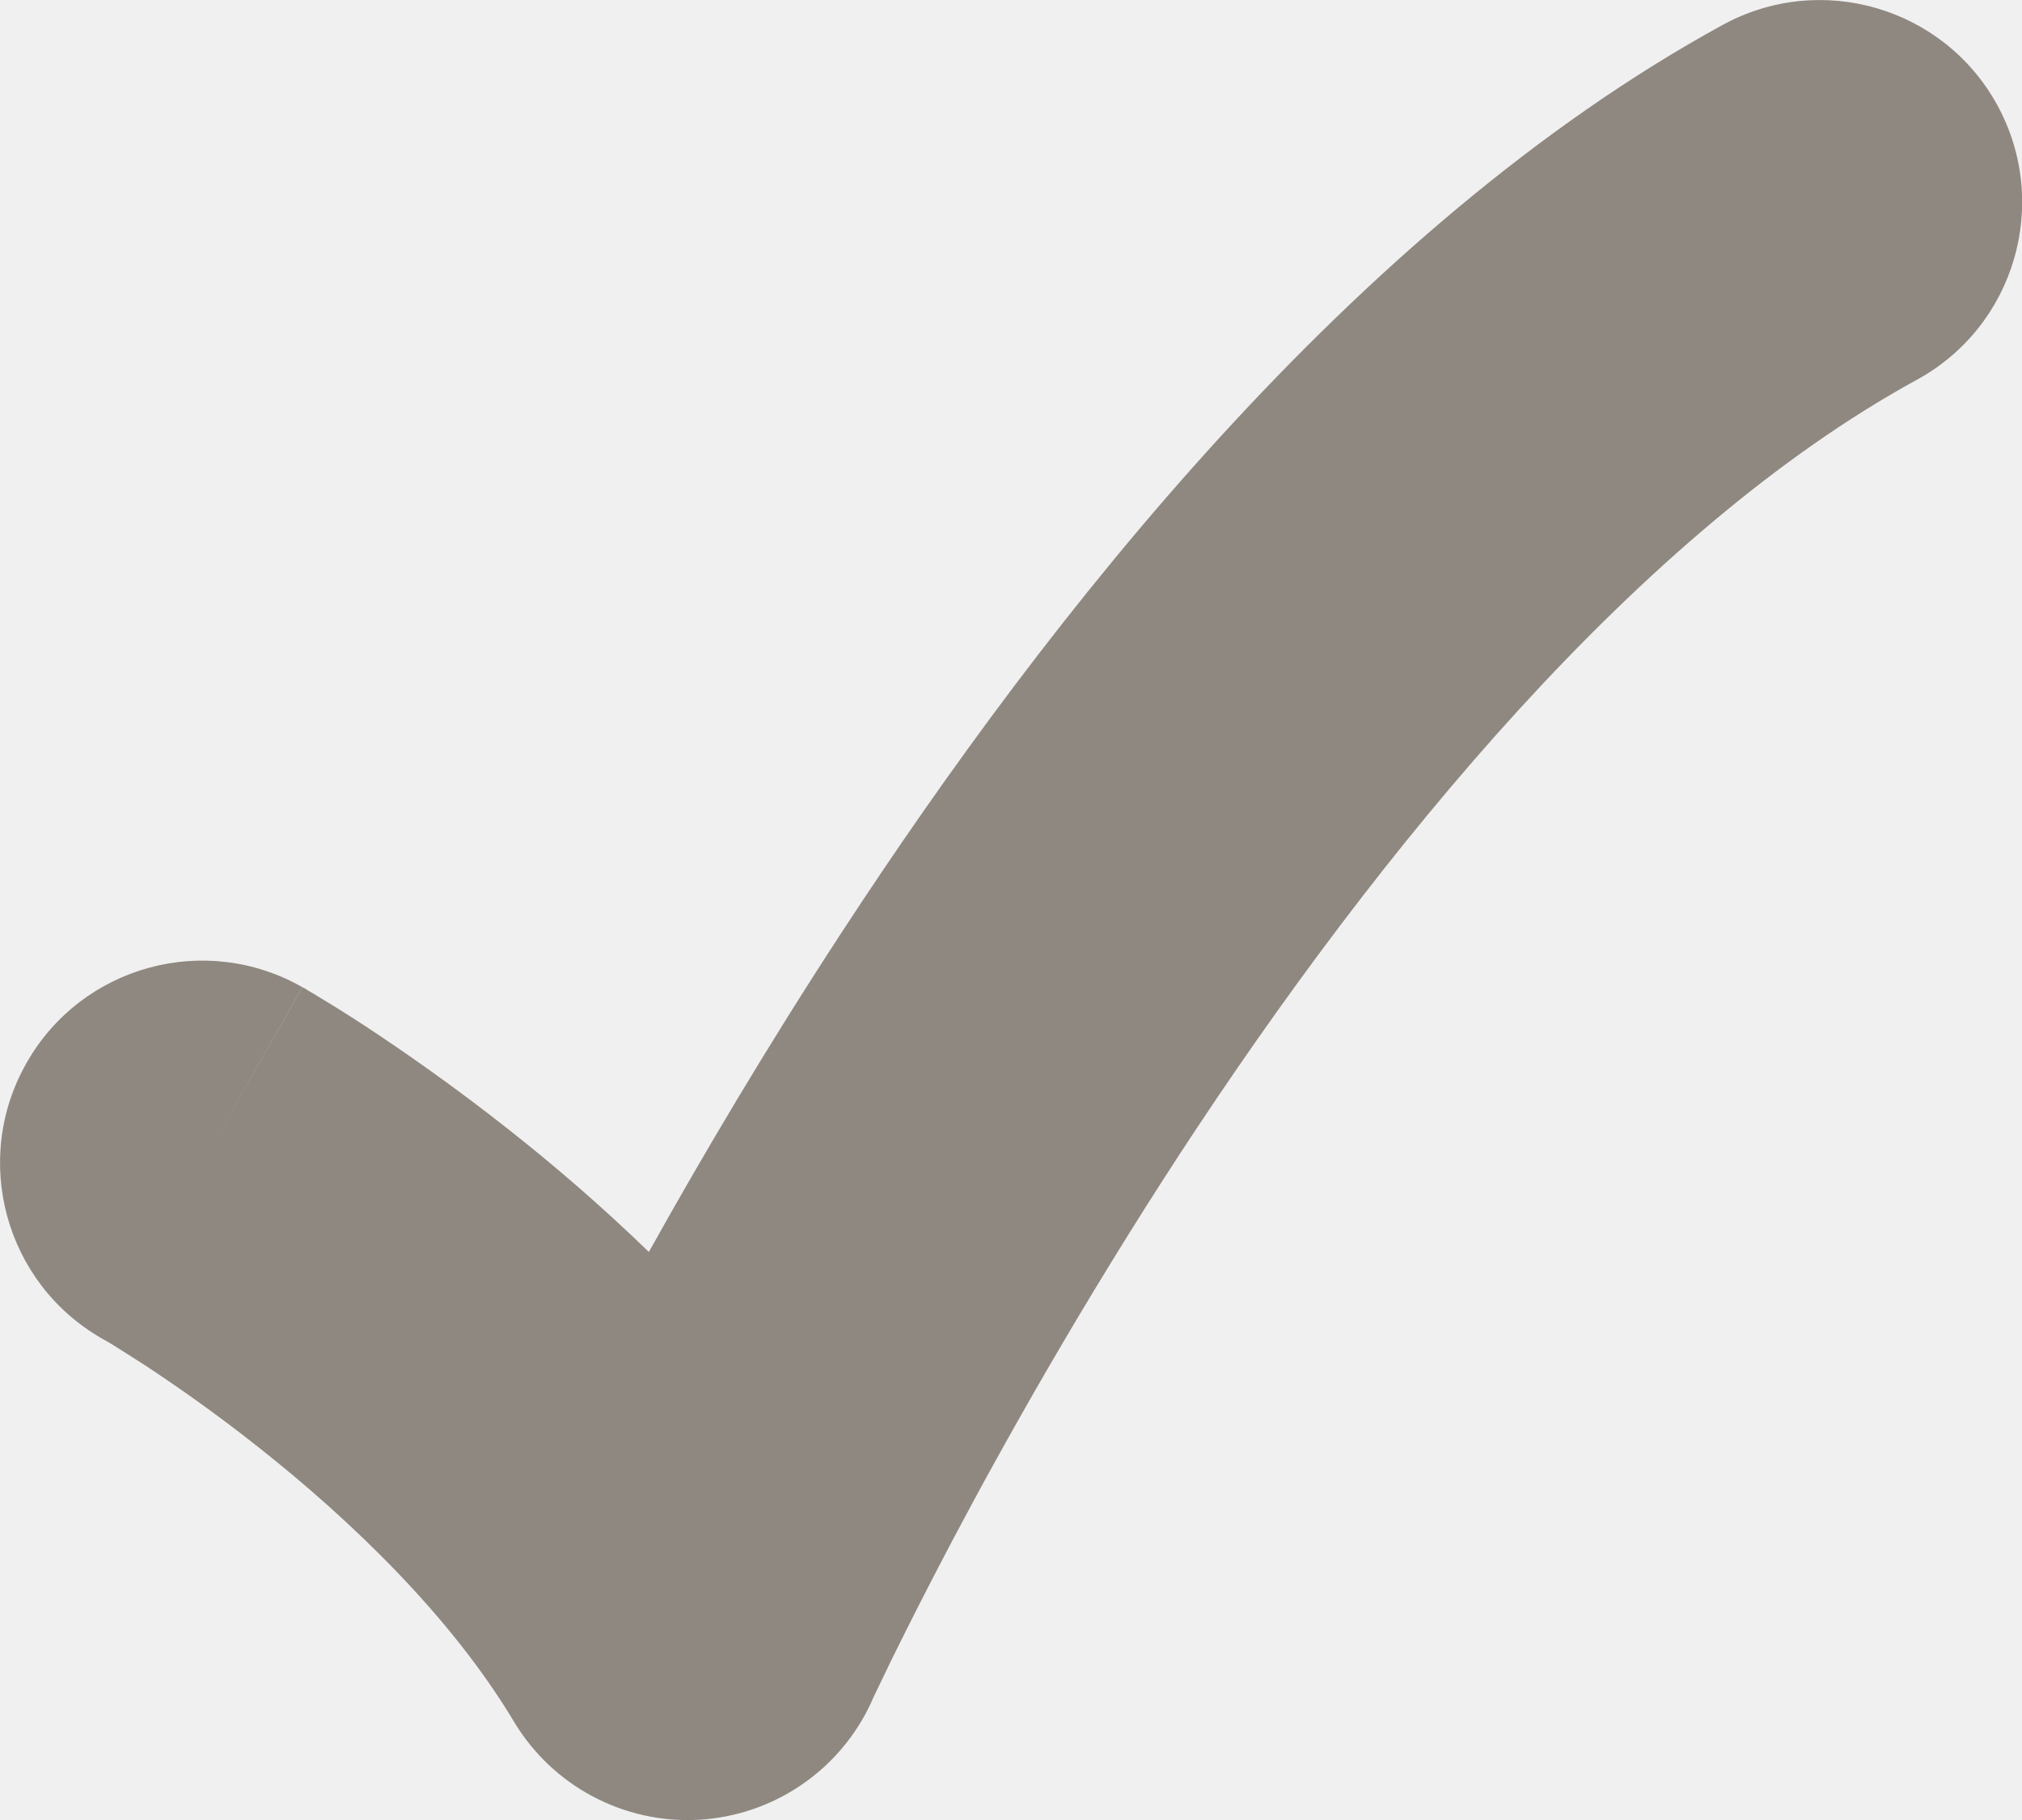
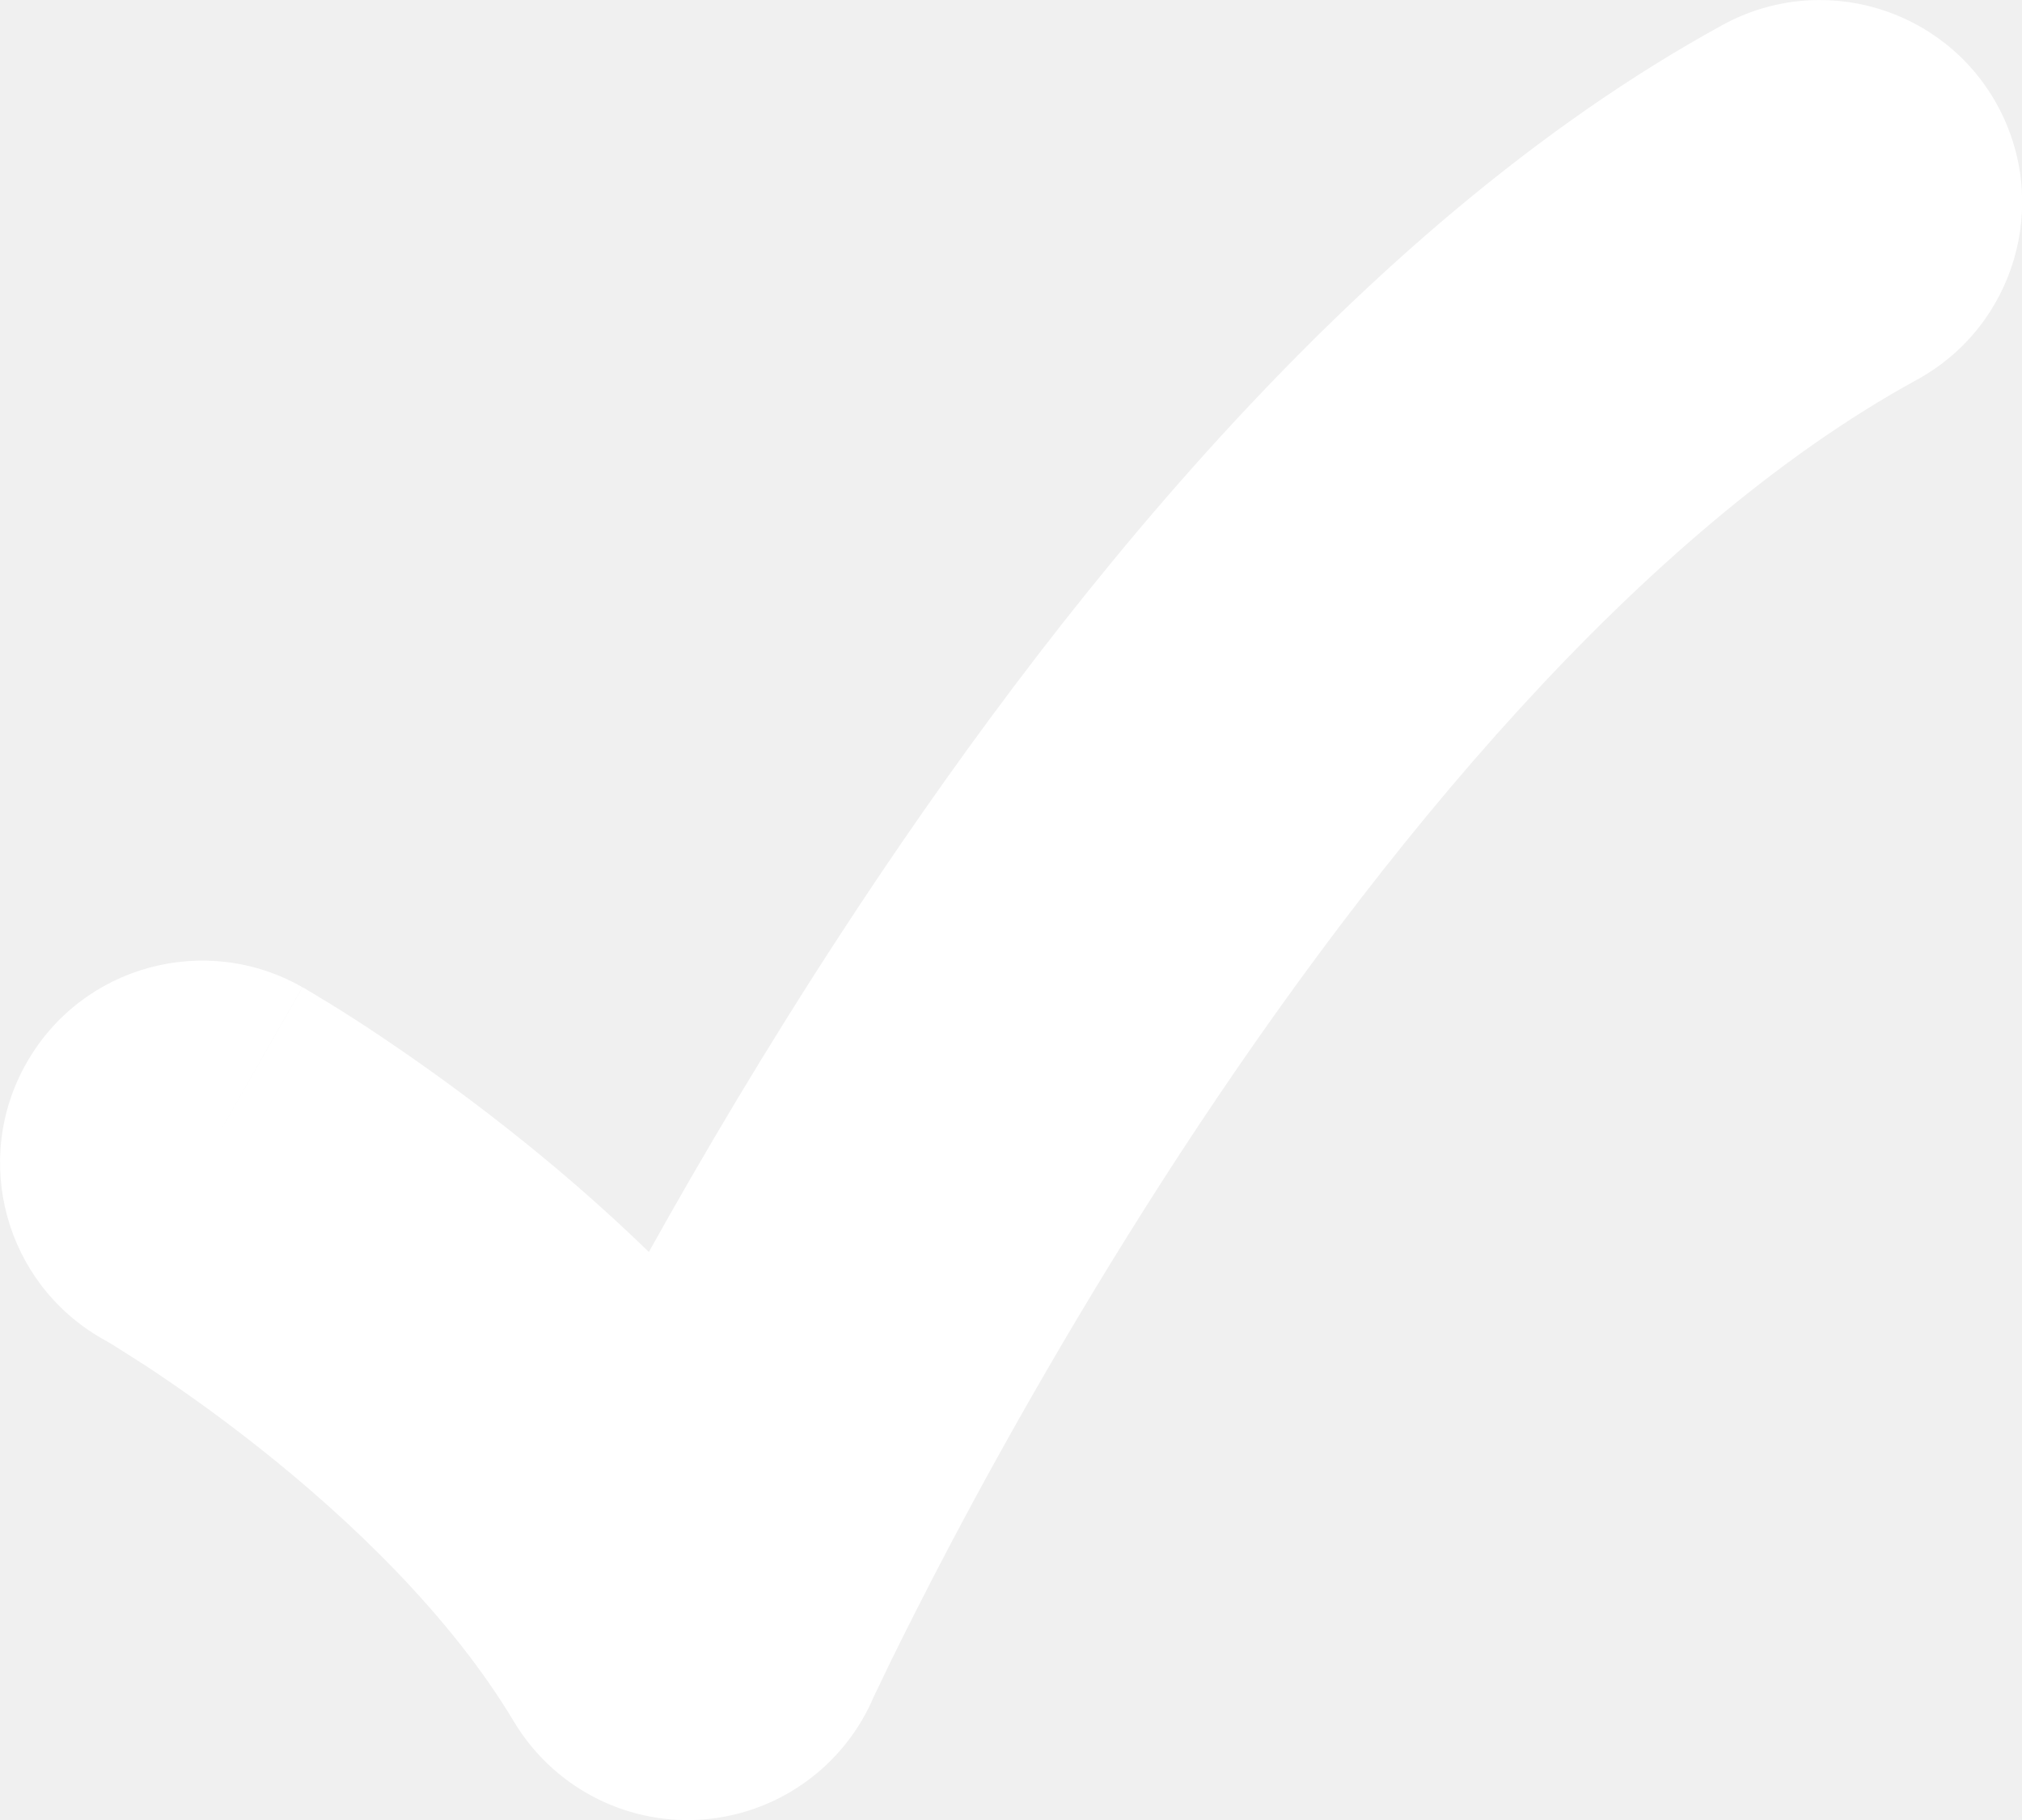
<svg xmlns="http://www.w3.org/2000/svg" width="10" height="9" viewBox="0 0 10 9" fill="none">
-   <path fill-rule="evenodd" clip-rule="evenodd" d="M9.878 0.52C10.143 1.005 9.965 1.613 9.48 1.878C8.109 2.628 6.821 4.198 5.837 5.703C5.358 6.437 4.973 7.121 4.709 7.62C4.577 7.87 4.476 8.072 4.408 8.21C4.374 8.28 4.349 8.333 4.332 8.368L4.314 8.406L4.31 8.415L4.31 8.416C4.155 8.754 3.826 8.978 3.455 8.999C3.084 9.019 2.733 8.832 2.542 8.514C2.231 7.994 1.738 7.52 1.28 7.158C1.058 6.982 0.858 6.844 0.715 6.75C0.644 6.704 0.587 6.669 0.551 6.646C0.532 6.635 0.519 6.627 0.511 6.623L0.504 6.619C0.025 6.345 -0.142 5.734 0.132 5.255C0.405 4.775 1.016 4.608 1.496 4.882L1 5.75C1.496 4.882 1.495 4.881 1.496 4.882L1.497 4.883L1.5 4.884L1.506 4.887L1.525 4.899C1.541 4.908 1.563 4.921 1.59 4.938C1.644 4.97 1.719 5.017 1.811 5.077C1.993 5.197 2.243 5.37 2.52 5.589C2.733 5.757 2.97 5.959 3.209 6.191C3.466 5.73 3.787 5.185 4.163 4.61C5.18 3.053 6.692 1.123 8.52 0.123C9.005 -0.142 9.613 0.036 9.878 0.52Z" fill="#8F8881" />
+   <path fill-rule="evenodd" clip-rule="evenodd" d="M9.878 0.52C10.143 1.005 9.965 1.613 9.48 1.878C8.109 2.628 6.821 4.198 5.837 5.703C5.358 6.437 4.973 7.121 4.709 7.62C4.577 7.87 4.476 8.072 4.408 8.21C4.374 8.28 4.349 8.333 4.332 8.368L4.314 8.406L4.31 8.415L4.31 8.416C4.155 8.754 3.826 8.978 3.455 8.999C3.084 9.019 2.733 8.832 2.542 8.514C2.231 7.994 1.738 7.52 1.28 7.158C1.058 6.982 0.858 6.844 0.715 6.75C0.644 6.704 0.587 6.669 0.551 6.646C0.532 6.635 0.519 6.627 0.511 6.623L0.504 6.619C0.025 6.345 -0.142 5.734 0.132 5.255C0.405 4.775 1.016 4.608 1.496 4.882L1 5.75C1.496 4.882 1.495 4.881 1.496 4.882L1.497 4.883L1.5 4.884L1.506 4.887L1.525 4.899C1.541 4.908 1.563 4.921 1.59 4.938C1.644 4.97 1.719 5.017 1.811 5.077C1.993 5.197 2.243 5.37 2.52 5.589C2.733 5.757 2.97 5.959 3.209 6.191C3.466 5.73 3.787 5.185 4.163 4.61C5.18 3.053 6.692 1.123 8.52 0.123C9.005 -0.142 9.613 0.036 9.878 0.52Z" fill="#FFFFFF" />
</svg>
